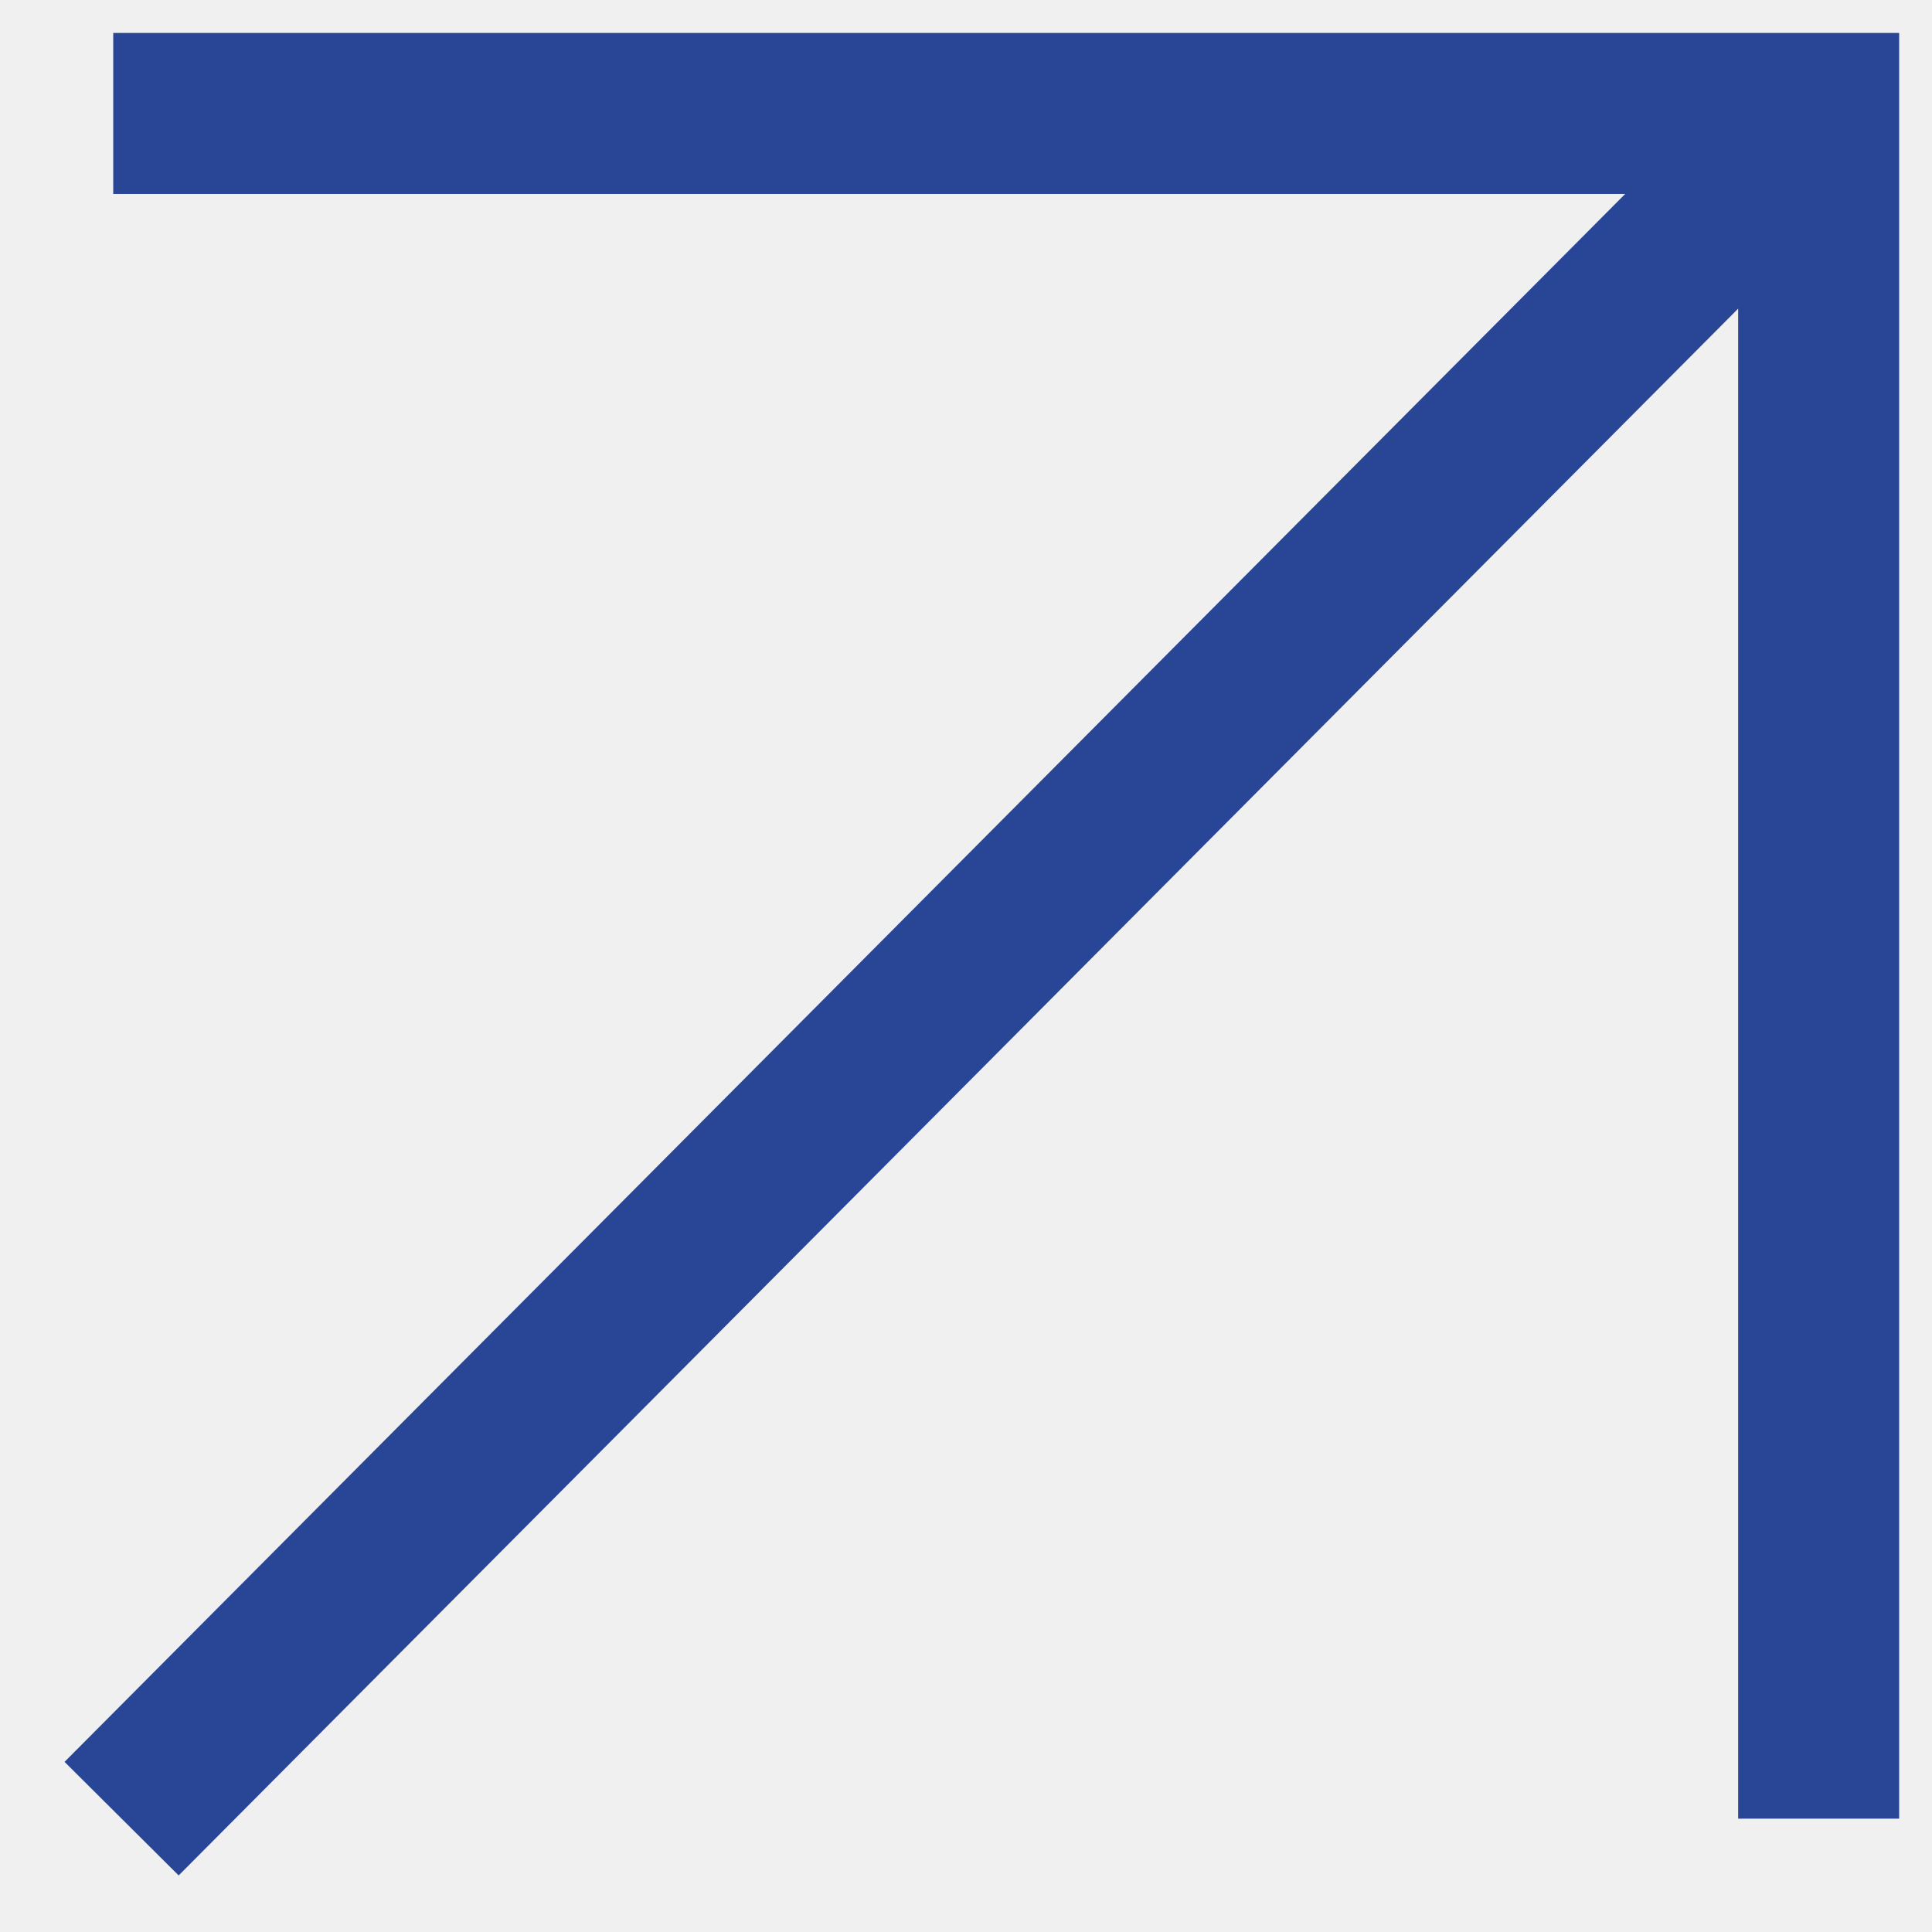
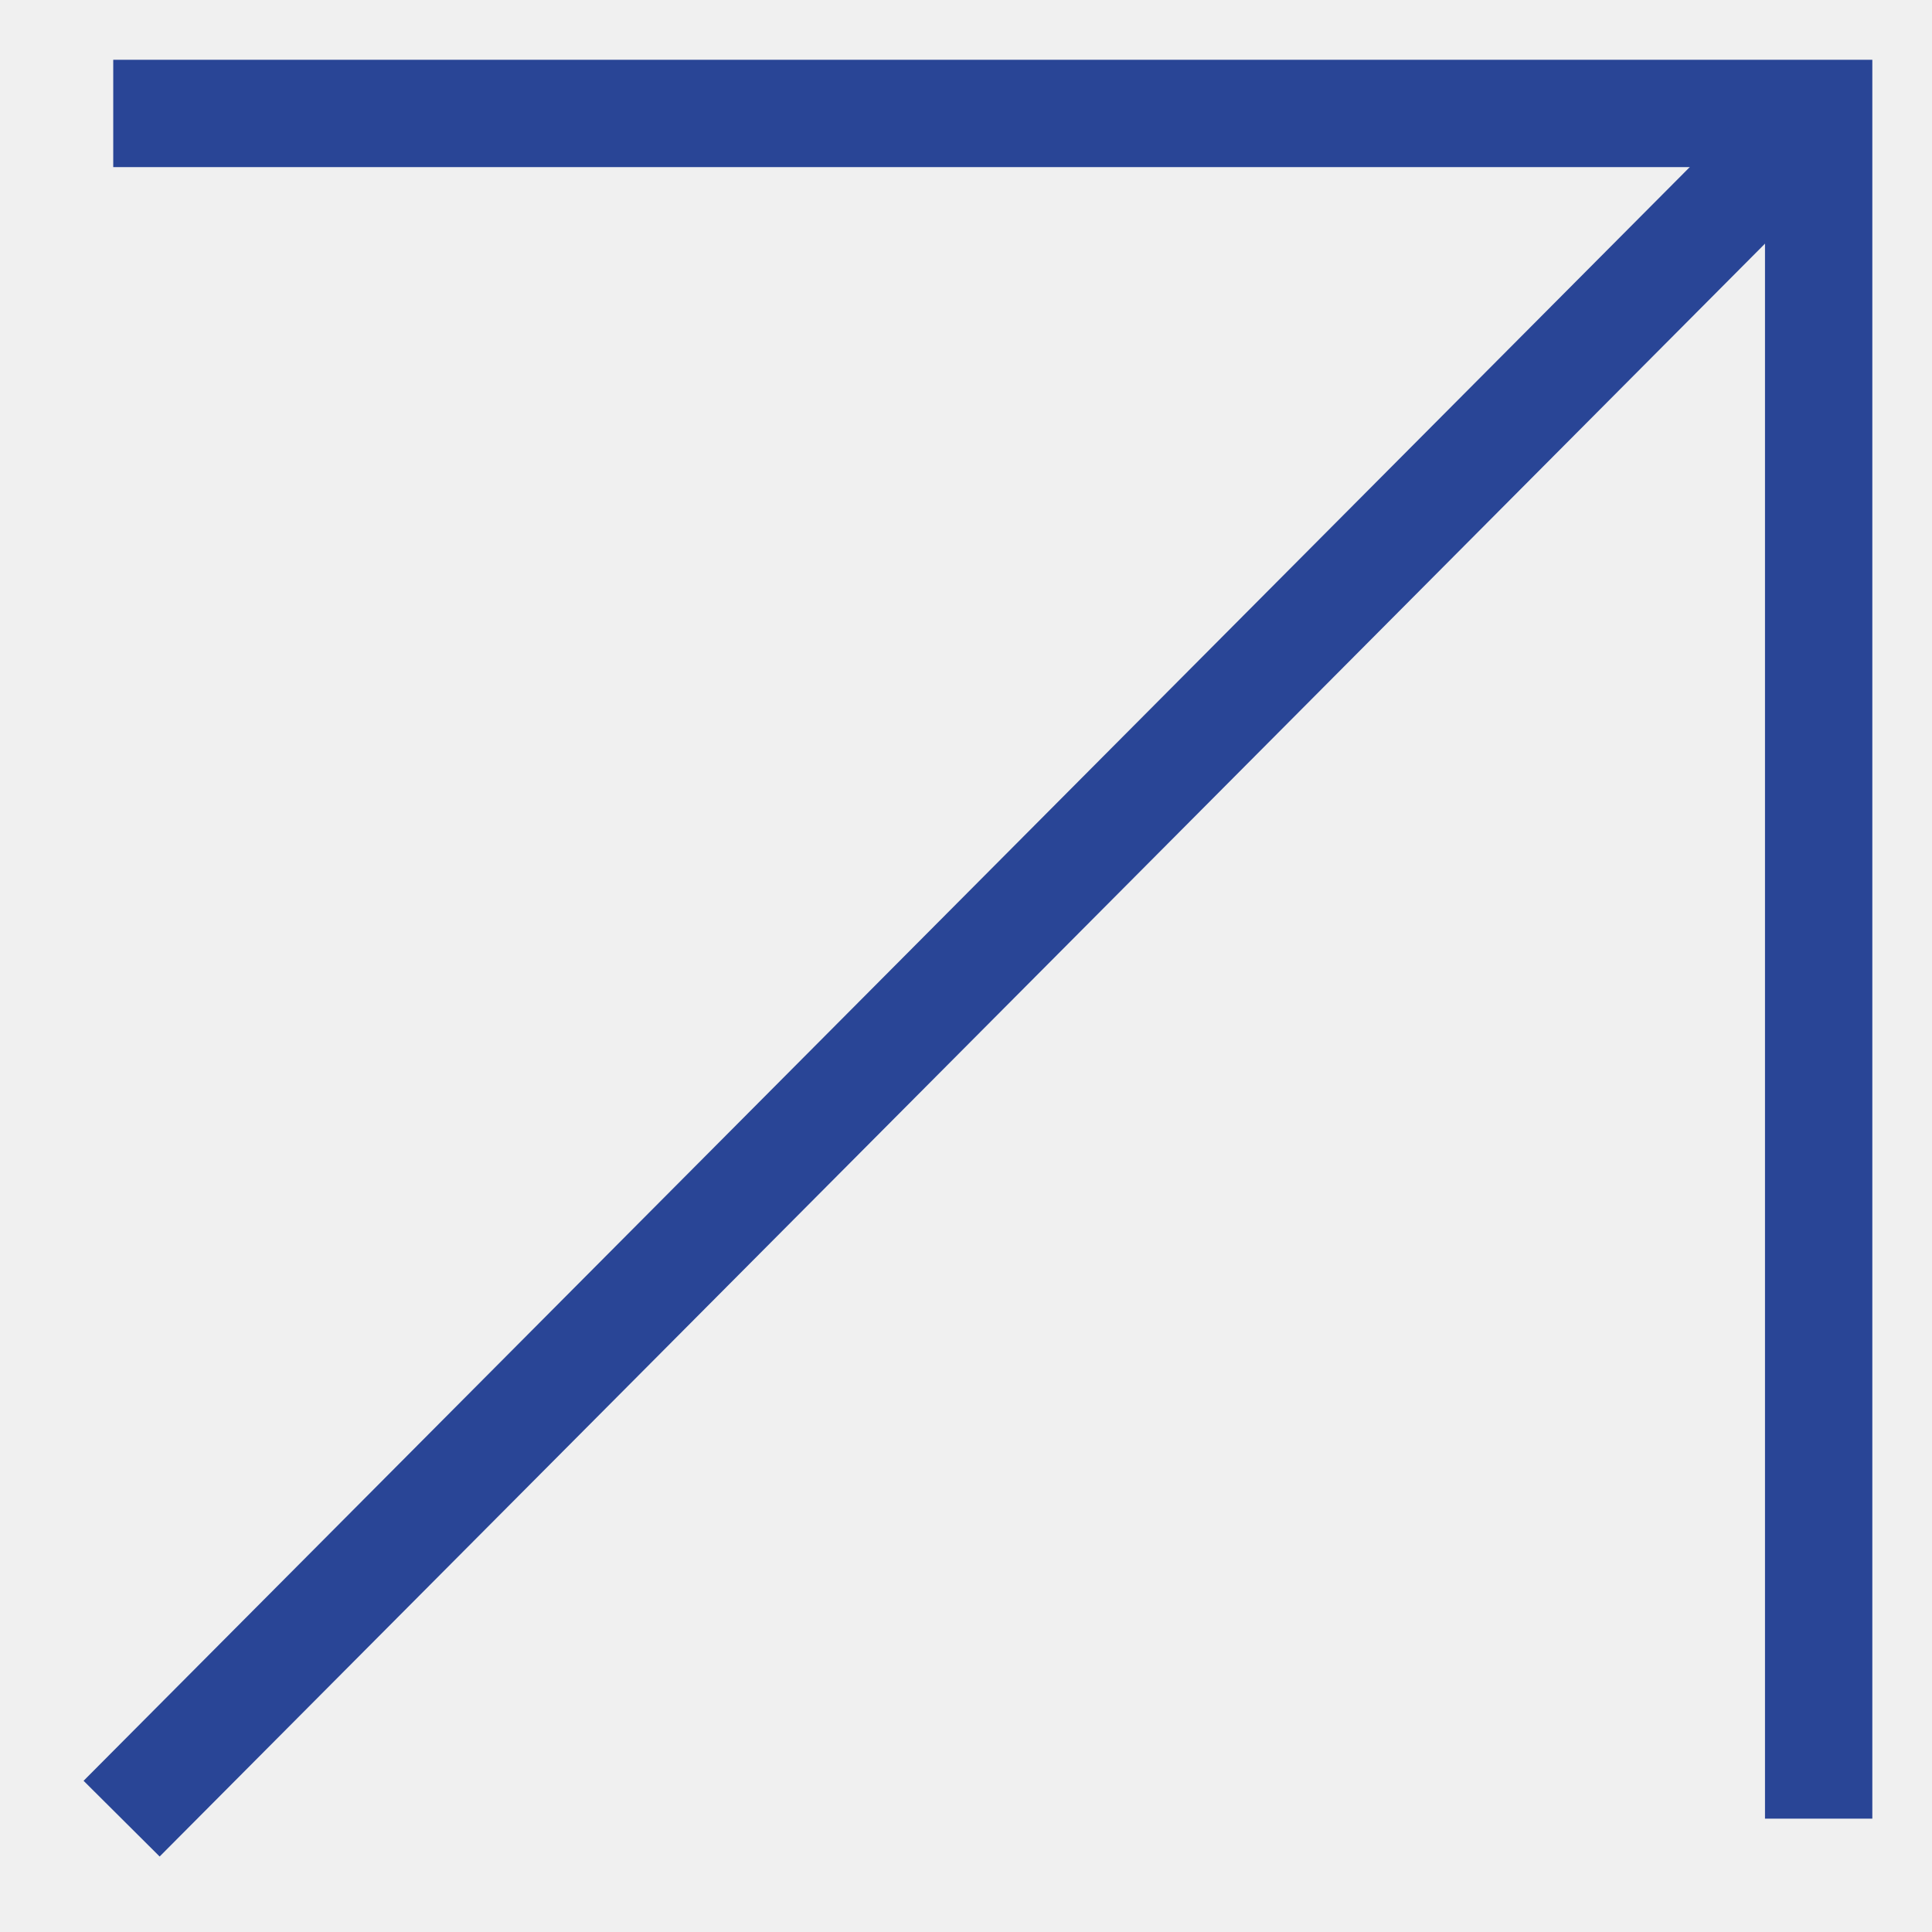
<svg xmlns="http://www.w3.org/2000/svg" width="18" height="18" viewBox="0 0 18 18" fill="none">
  <g clip-path="url(#clip0_281_1030)">
-     <path d="M1.055 1.057H16.944V16.944" stroke="#294596" stroke-width="1.5" strokeLinecap="round" strokeLinejoin="round" />
-     <path d="M16.946 1.057L1.133 16.944" stroke="#294596" stroke-width="1.5" strokeLinecap="round" strokeLinejoin="round" />
+     <path d="M1.055 1.057H16.944V16.944" stroke="#294596" strokeWidth="1.5" strokeLinecap="round" strokeLinejoin="round" />
+     <path d="M16.946 1.057L1.133 16.944" stroke="#294596" strokeWidth="1.5" strokeLinecap="round" strokeLinejoin="round" />
  </g>
  <defs>
    <clipPath id="clip0_281_1030">
      <rect width="18" height="18" fill="white" />
    </clipPath>
  </defs>
</svg>
